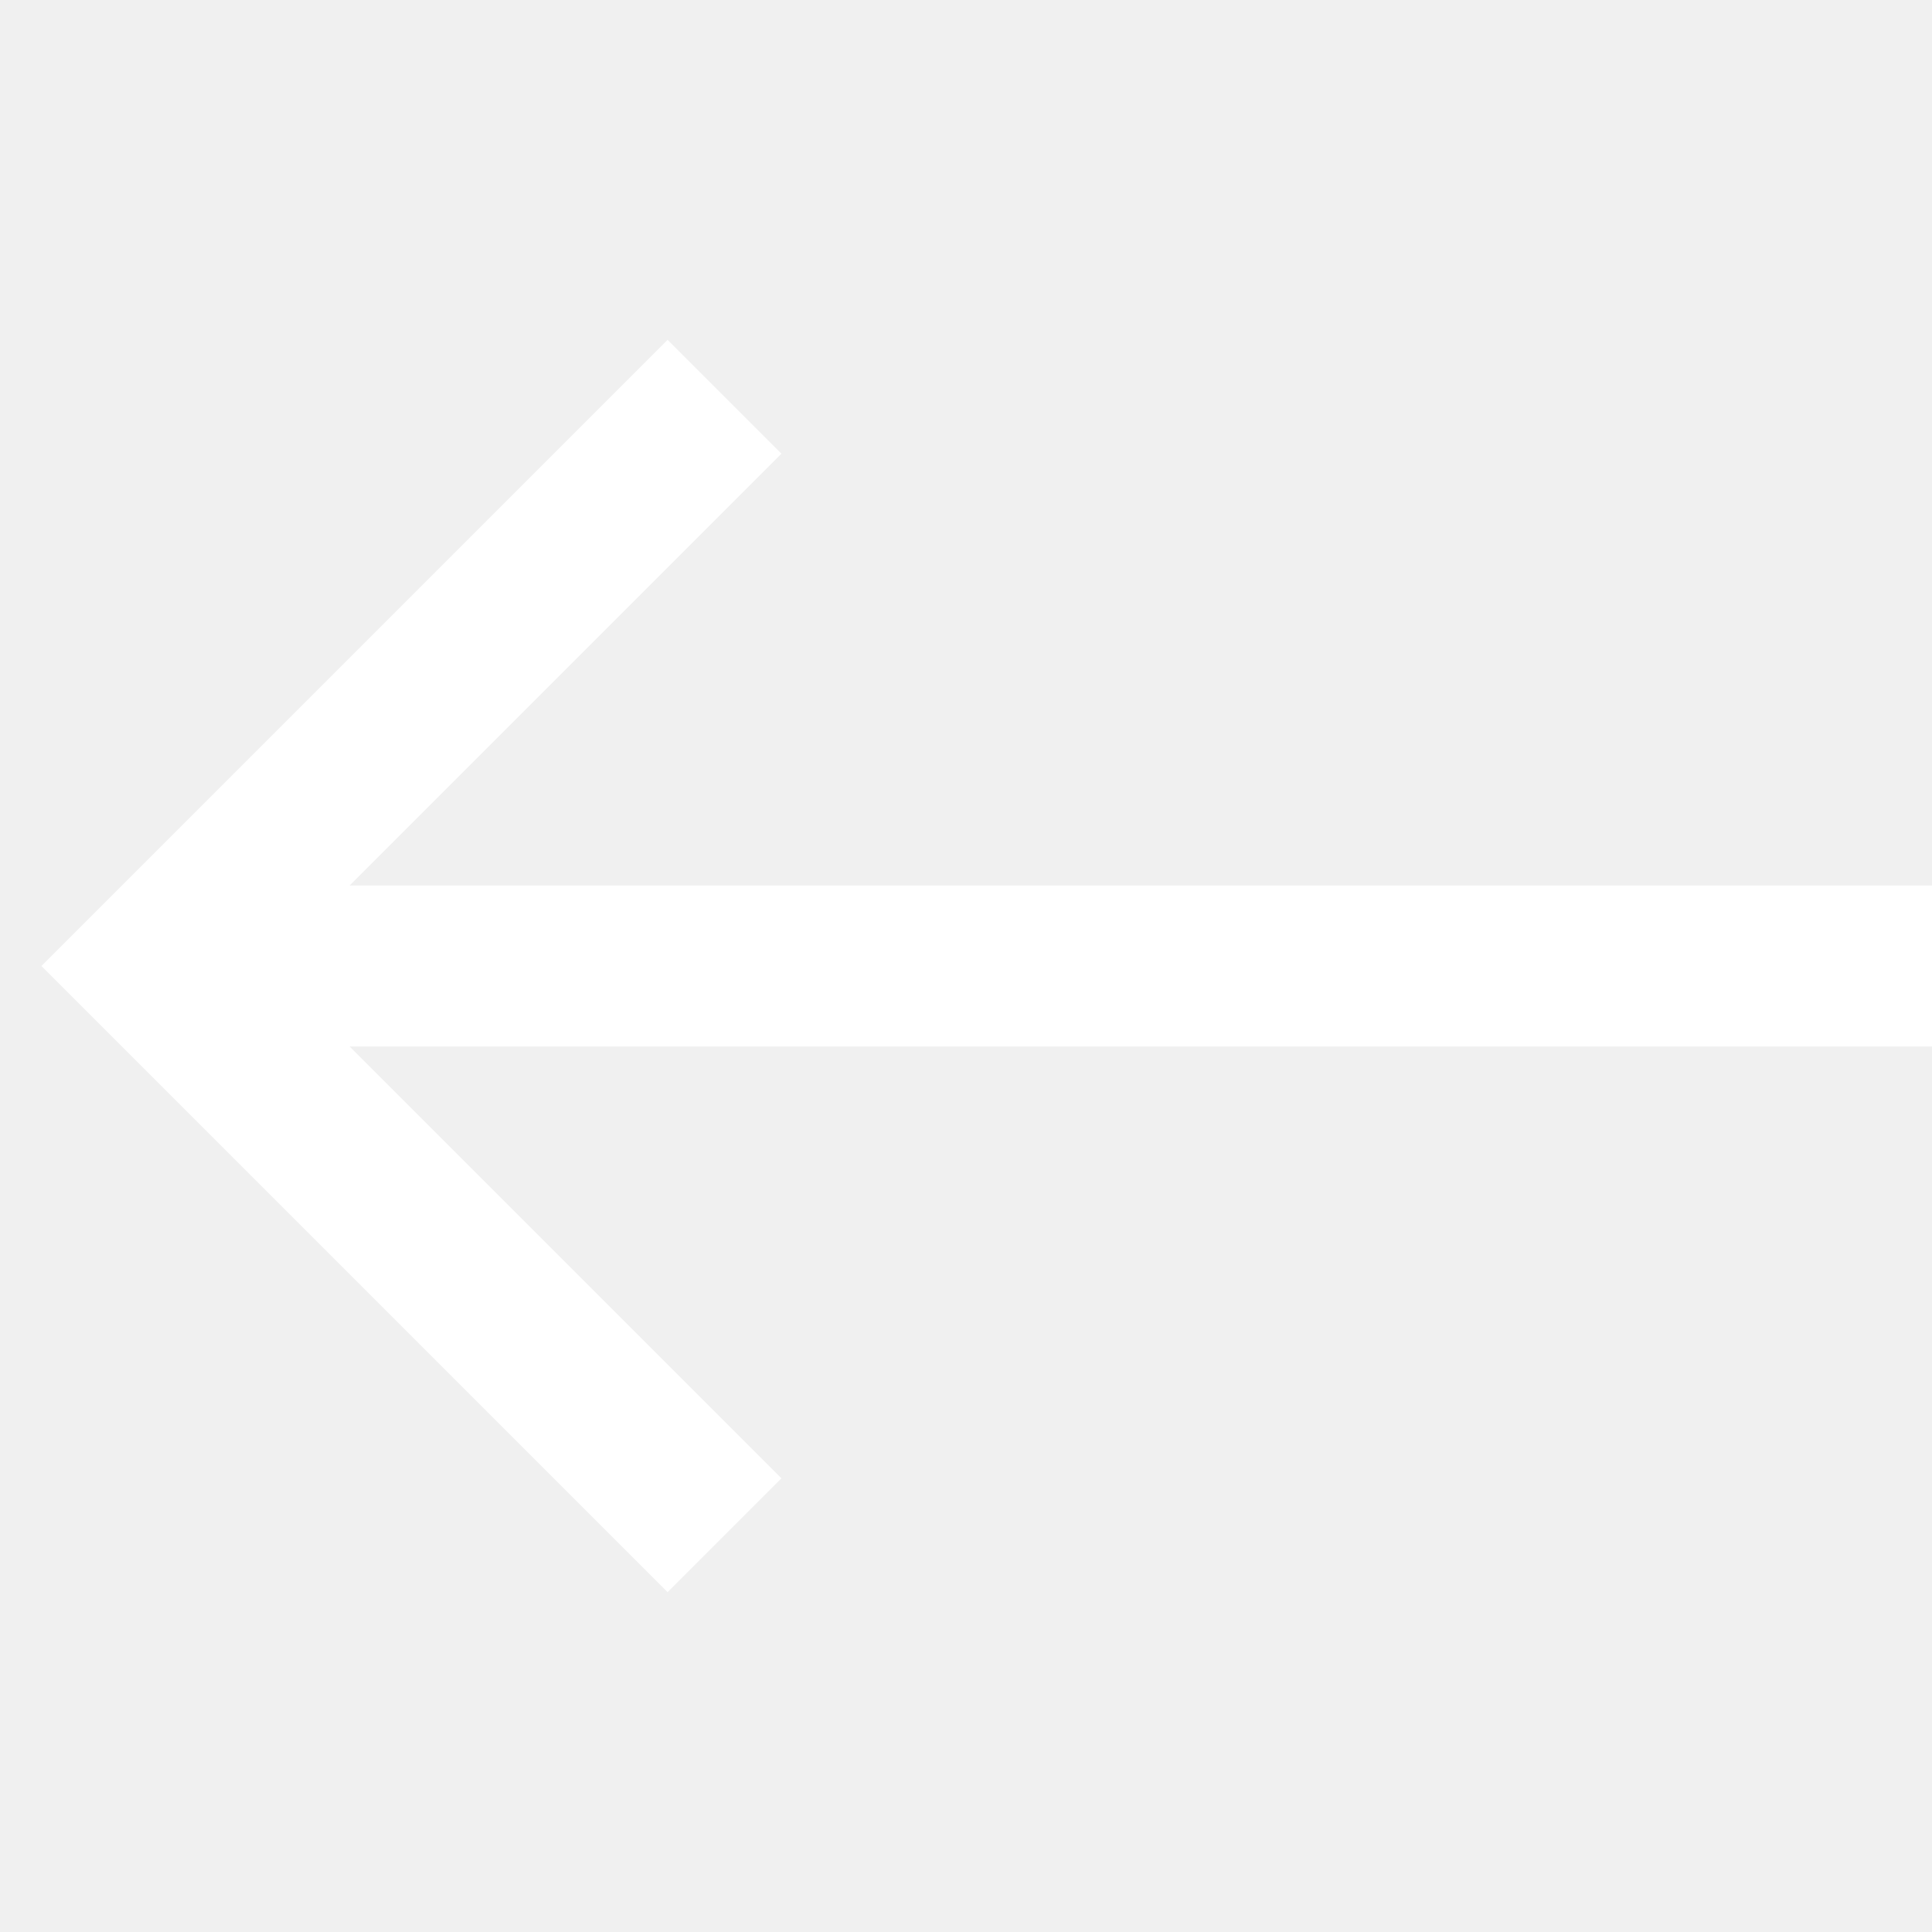
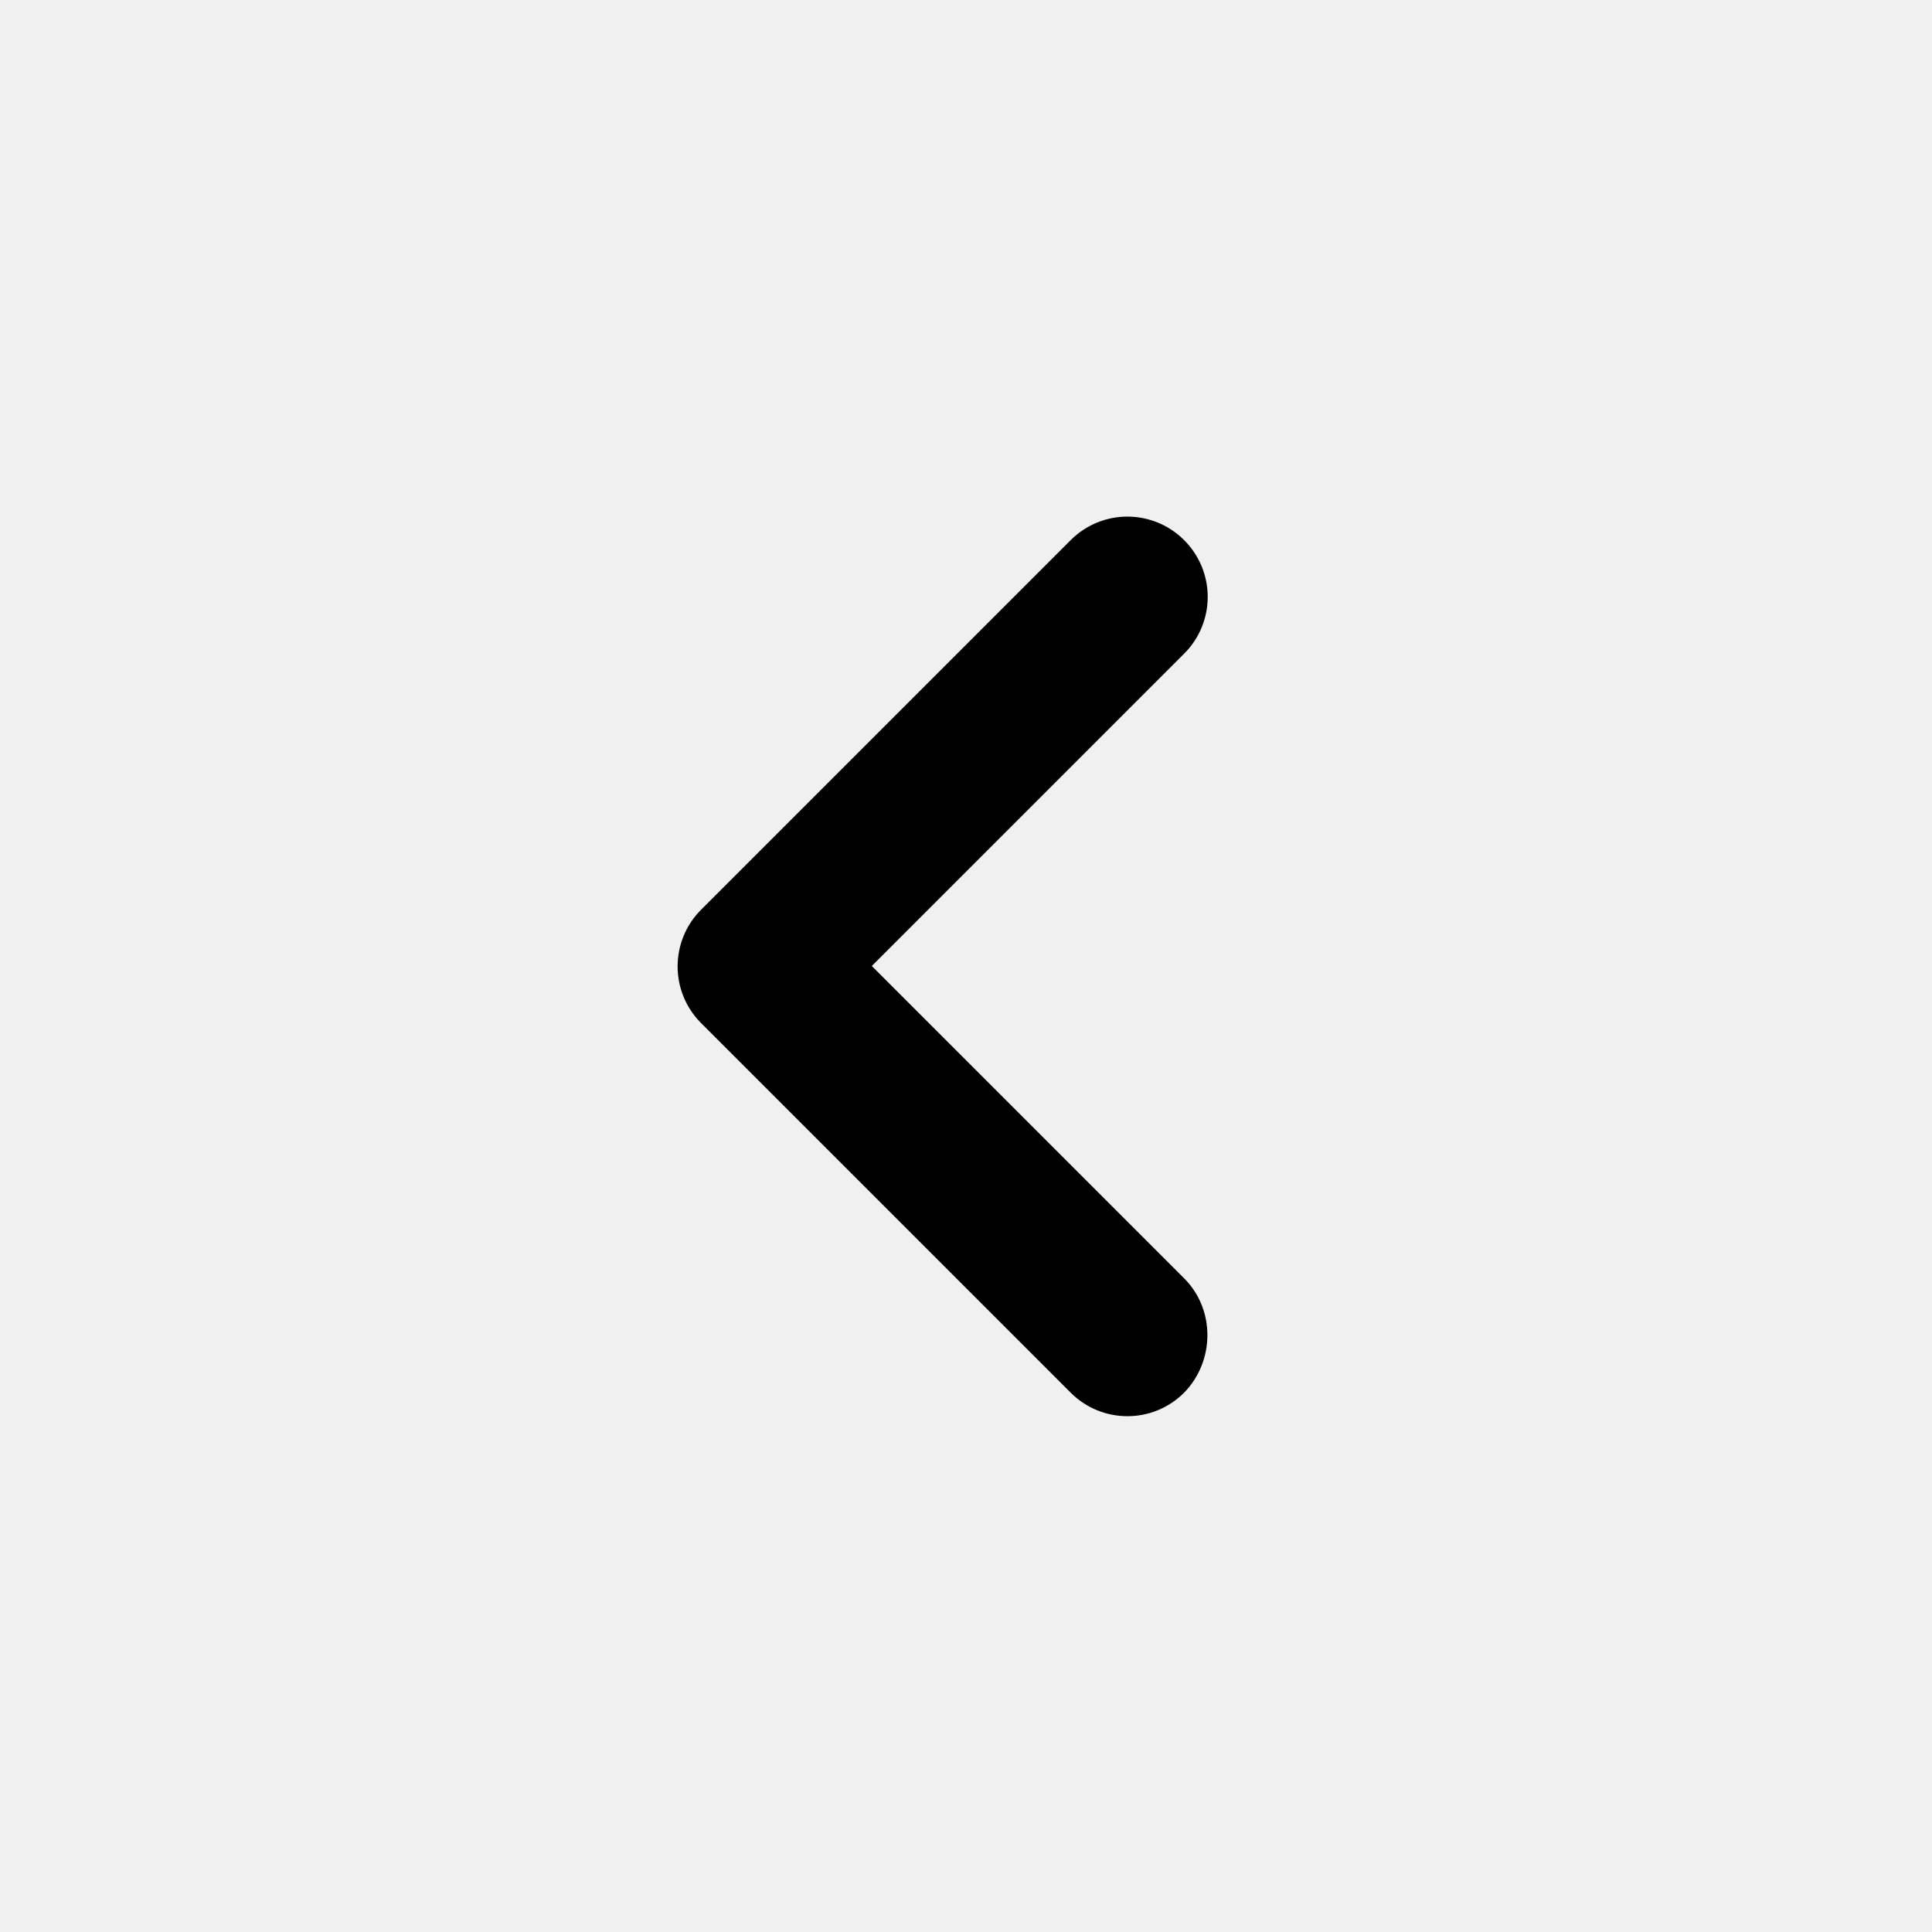
- <svg xmlns="http://www.w3.org/2000/svg" width="24px" height="24px" viewBox="0 0 24 24" version="1.1">
-   <defs />
-   <g id="Styleguide-presentation" stroke="none" stroke-width="1" fill="none" fill-rule="evenodd">
-     <g id="8.icons" transform="translate(-834, -344)">
-       <g id="icon__arrow" transform="translate(834, 344)">
-         <rect id="Rectangle-13" x="0" y="0" width="24" height="24" />
-         <polyline id="Rectangle-3" stroke="#FFFFFF" stroke-width="2" transform="translate(9, 12) rotate(-45) translate(-9, -12) " points="4 17 4 7 4 7 14 7" />
-         <path d="M3,12 L23,12" id="Line" stroke="#FFFFFF" stroke-width="2" stroke-linecap="square" />
-       </g>
-     </g>
-   </g>
+ <svg xmlns="http://www.w3.org/2000/svg" viewBox="0 0 24 24" fill="black" width="18px" height="18px">
+   <path d="M14.71 15.88L10.83 12l3.88-3.88c.39-.39.39-1.02 0-1.41-.39-.39-1.02-.39-1.41 0L8.71 11.3c-.39.39-.39 1.02 0 1.41l4.59 4.59c.39.39 1.02.39 1.41 0 .38-.39.39-1.03 0-1.42z" />
</svg>
